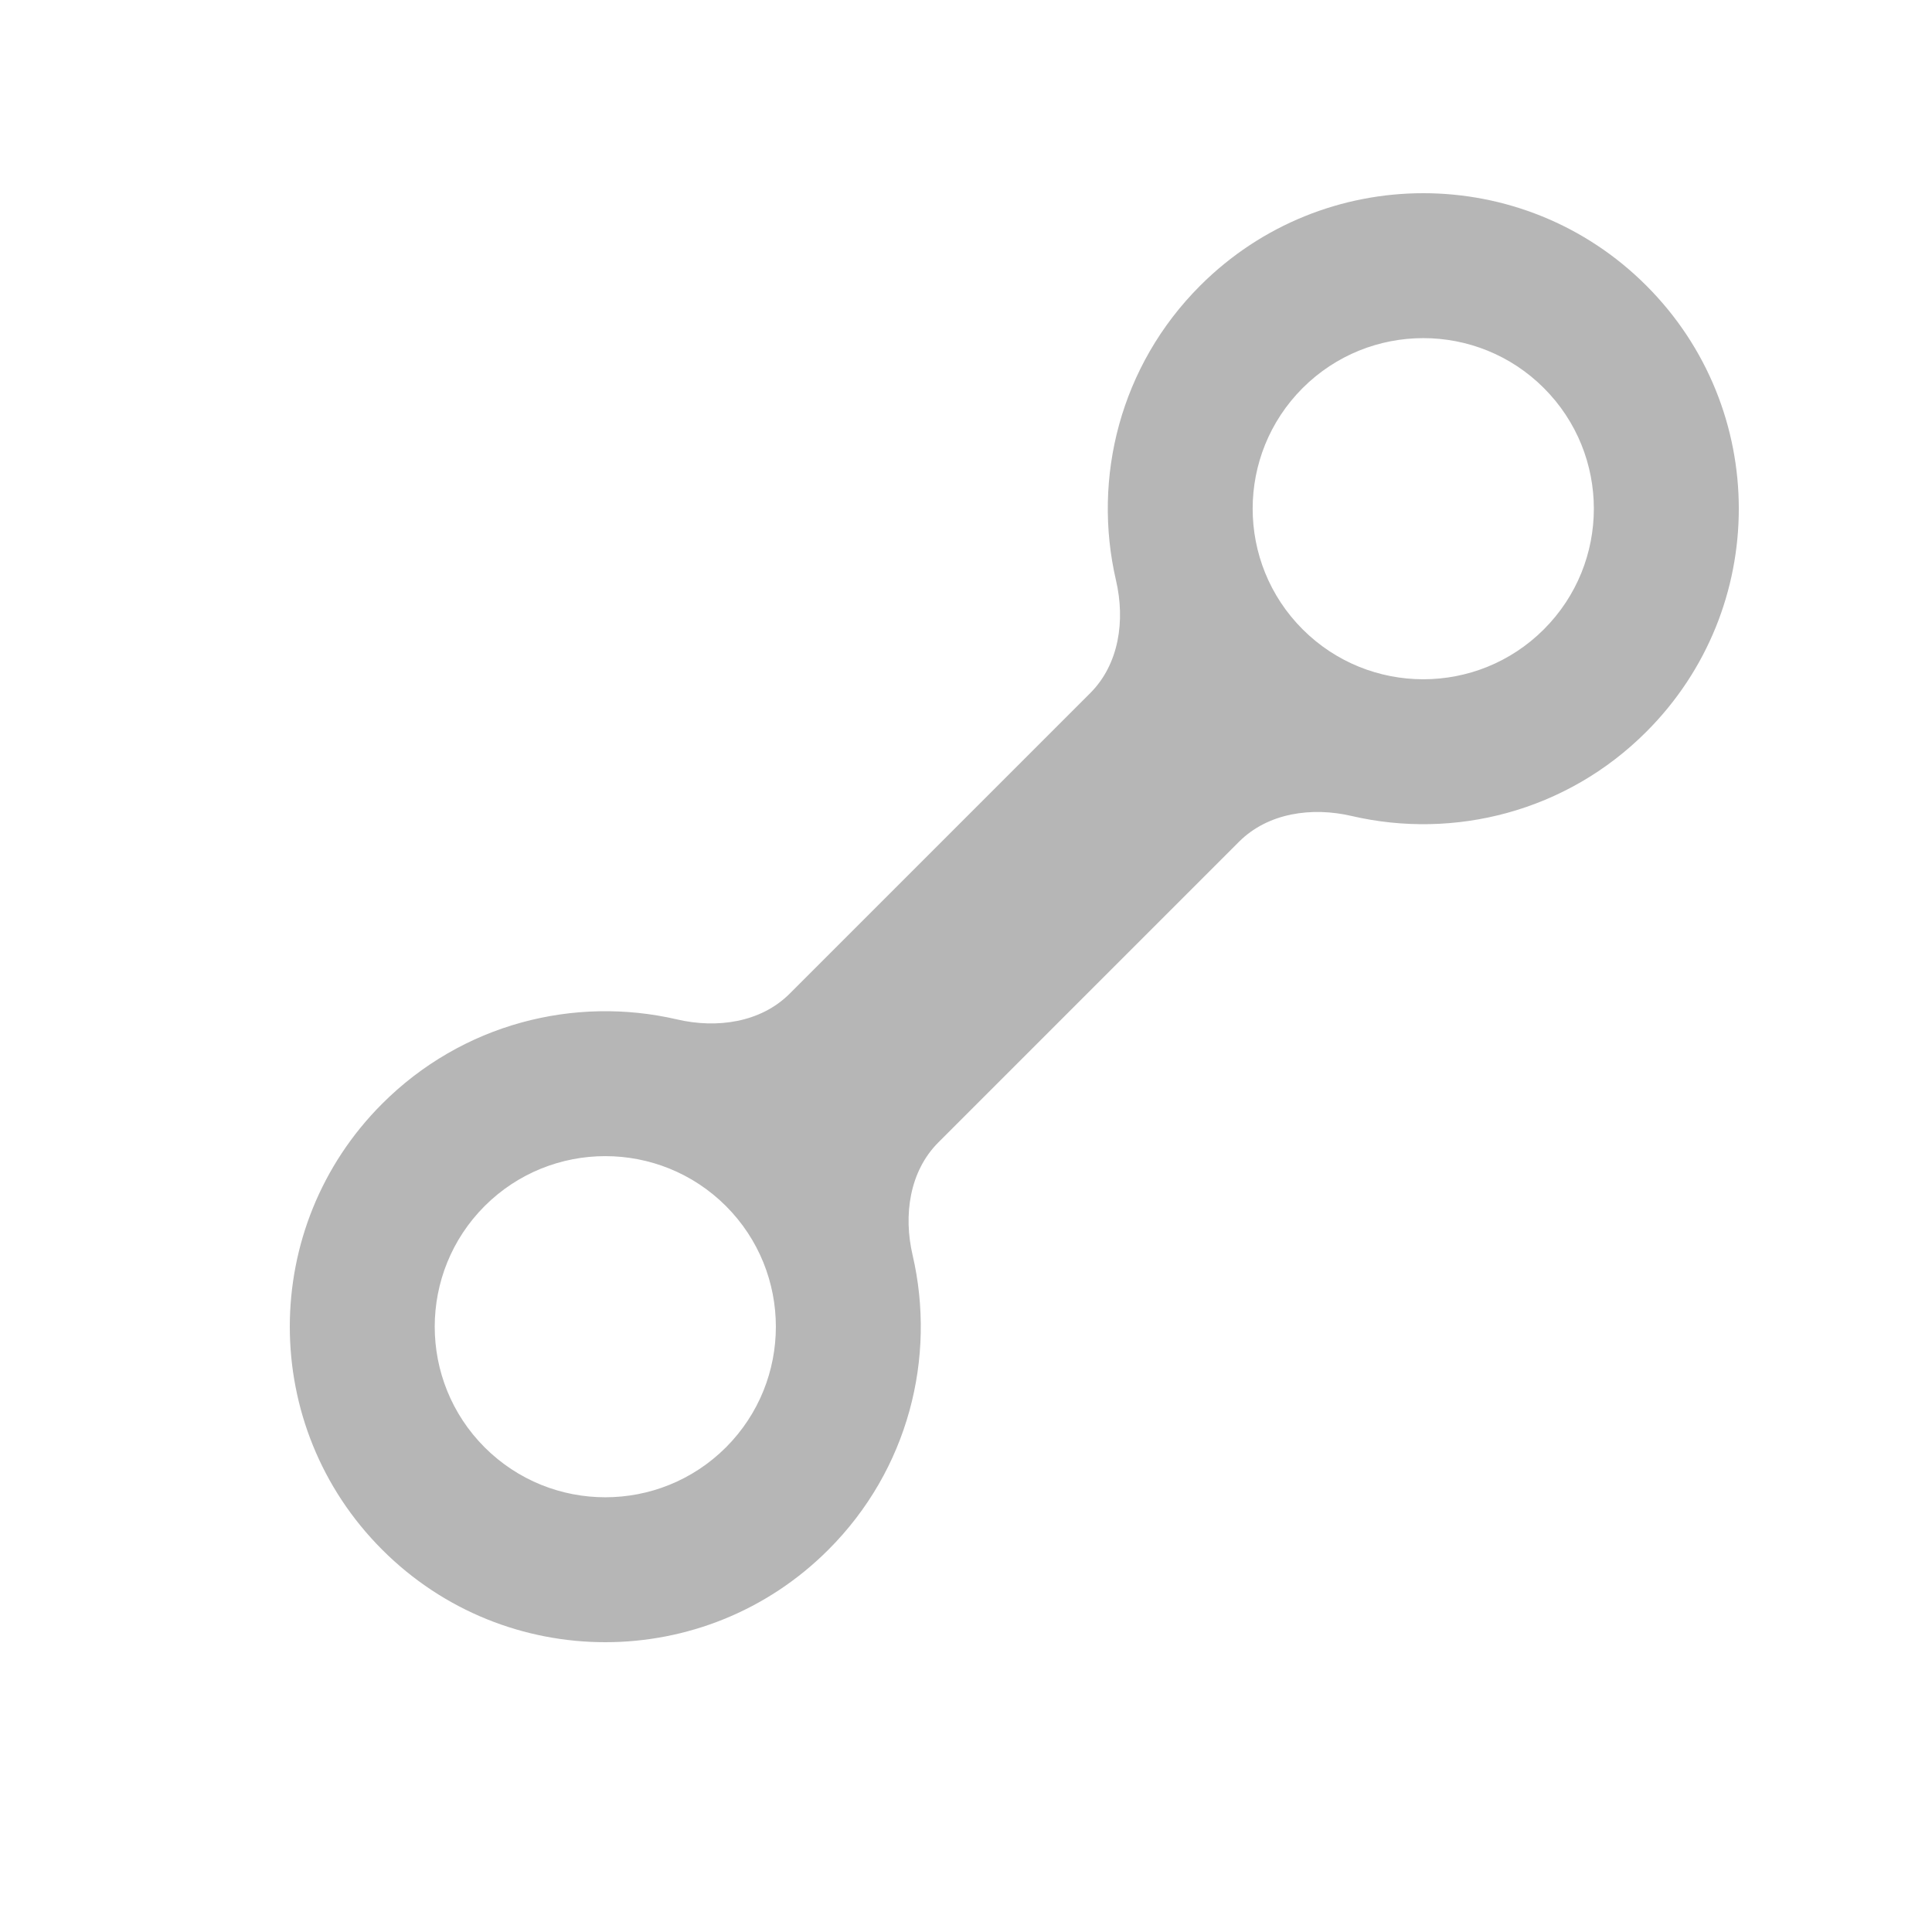
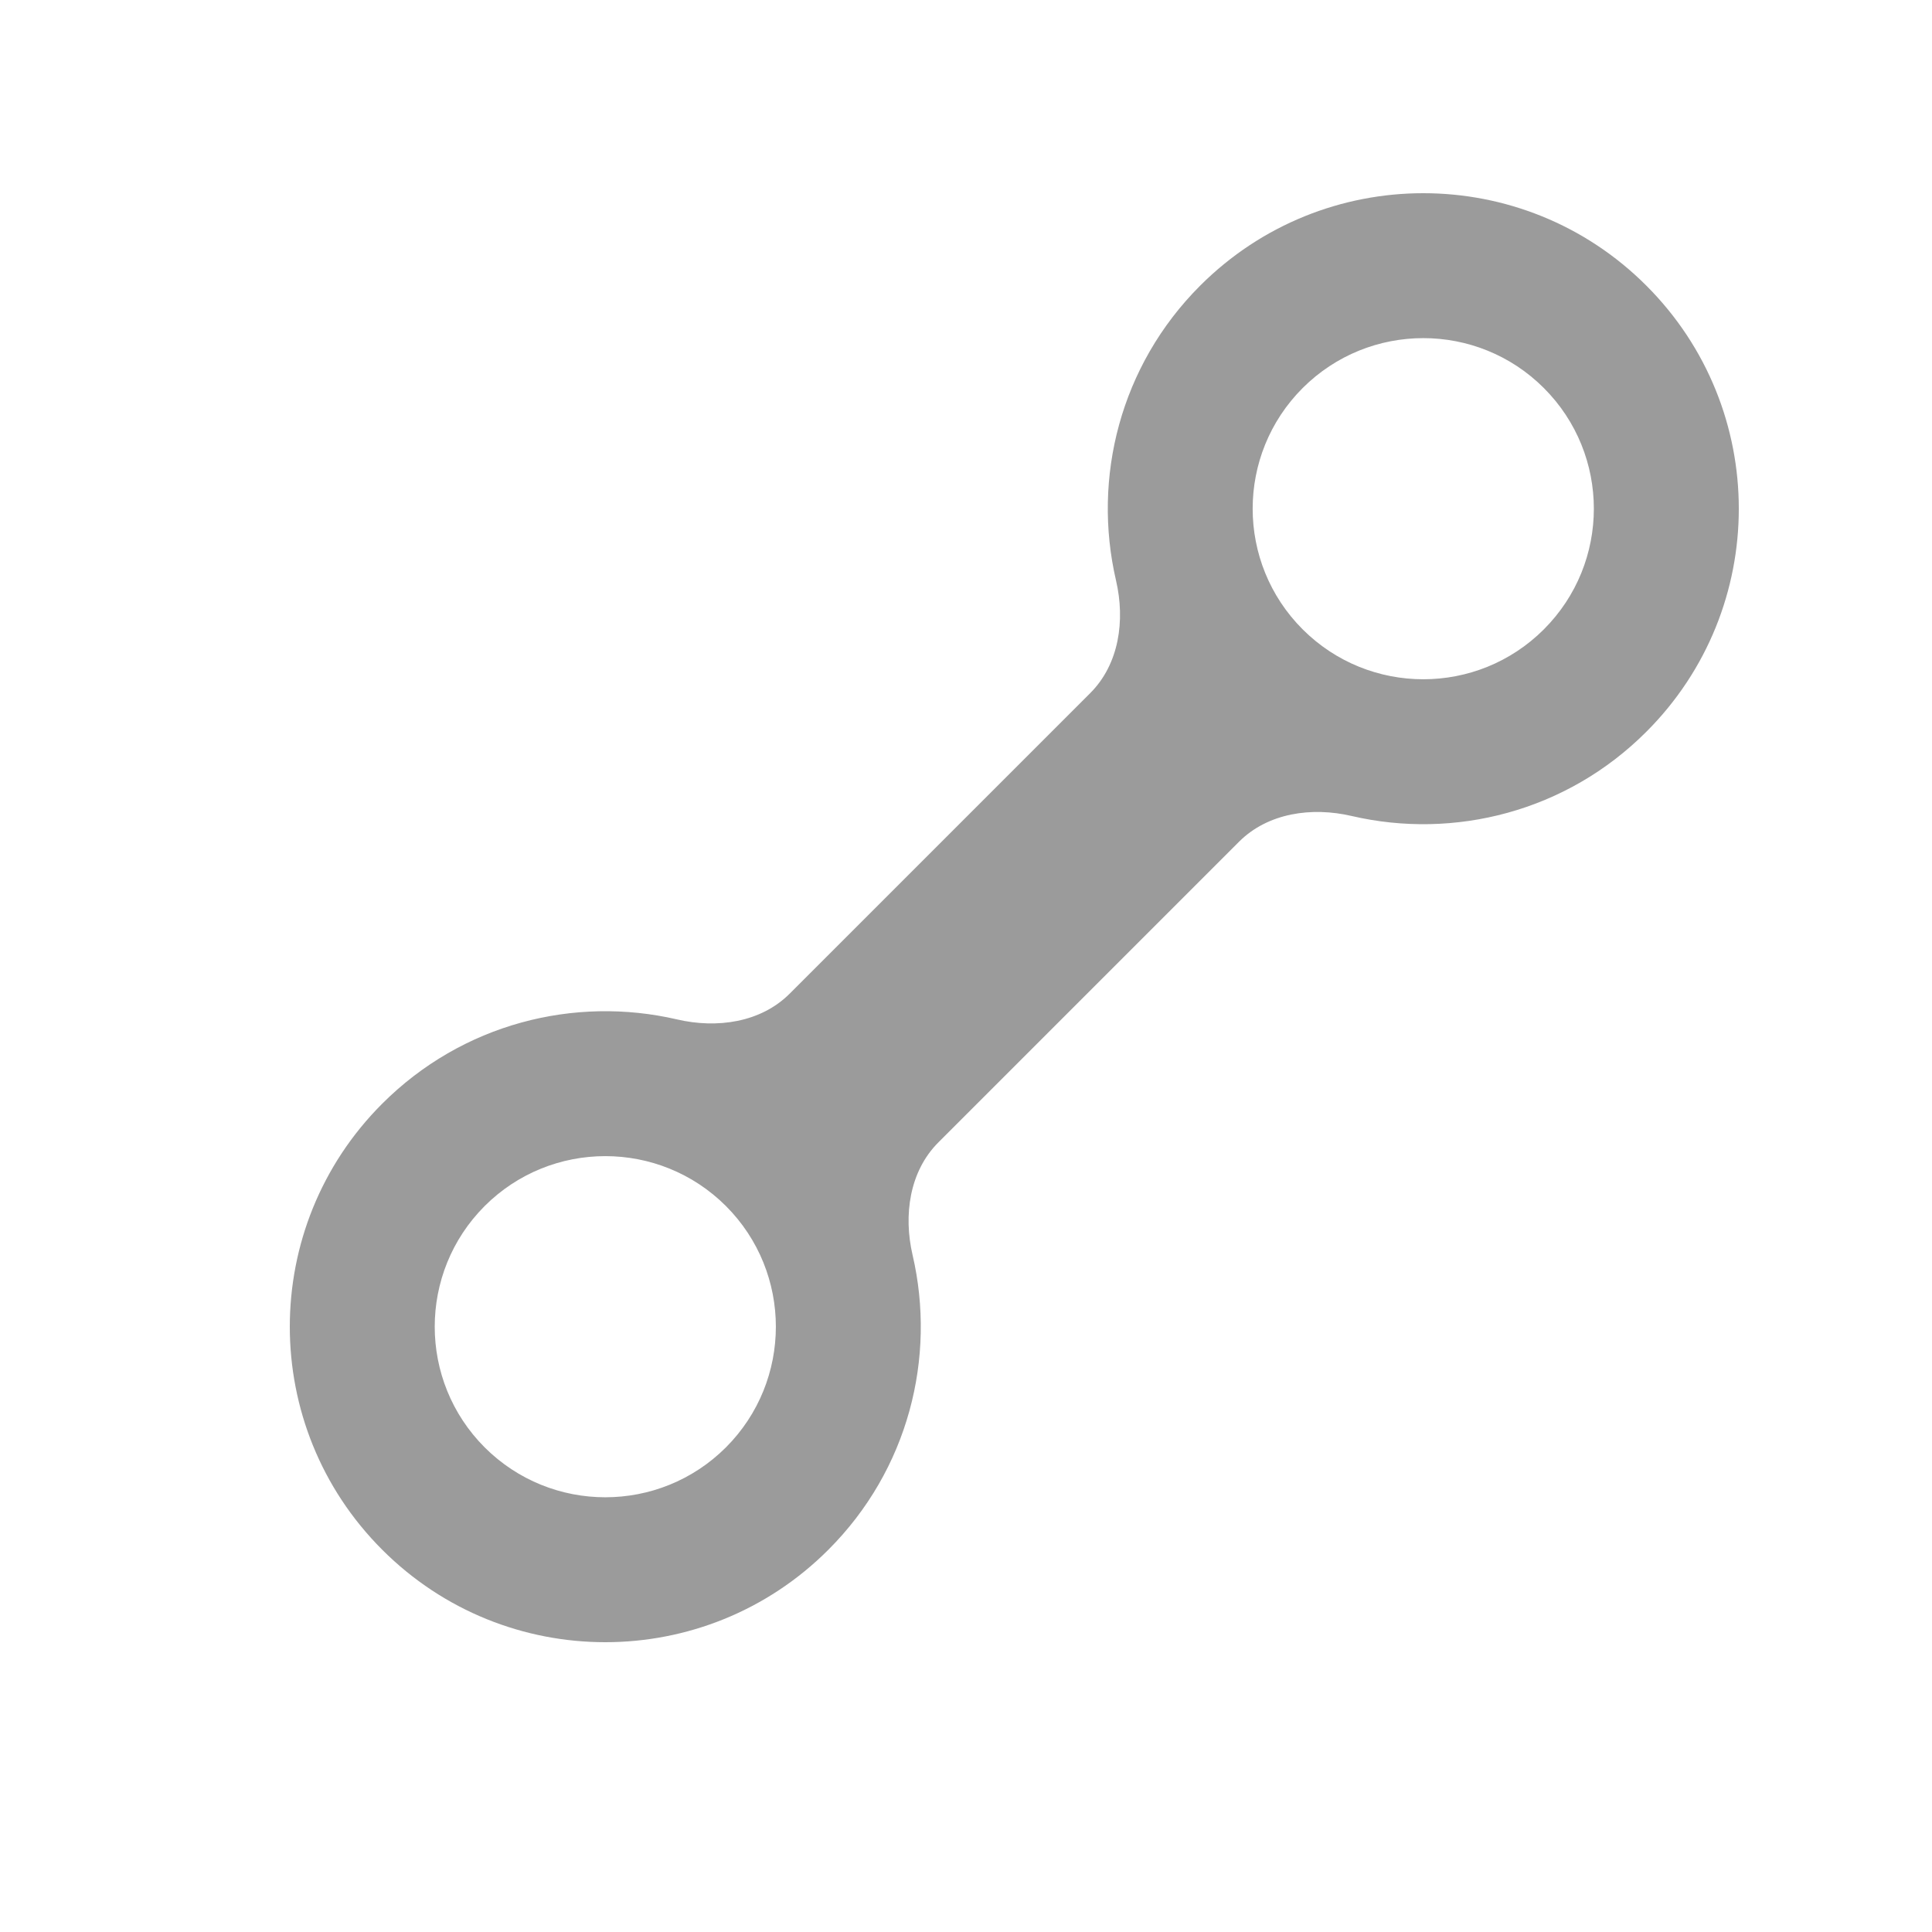
<svg xmlns="http://www.w3.org/2000/svg" width="20" height="20" viewBox="0 0 20 20" fill="none">
-   <path fill-rule="evenodd" clip-rule="evenodd" d="M15.982 6.515C16.672 5.825 16.672 4.707 15.982 4.017C15.293 3.328 14.175 3.328 13.485 4.017C12.795 4.707 12.795 5.825 13.485 6.515C14.175 7.204 15.293 7.204 15.982 6.515ZM17.043 7.575C18.319 6.3 18.319 4.232 17.043 2.957C15.768 1.681 13.7 1.681 12.424 2.957C11.596 3.785 11.306 4.946 11.553 6.009C11.649 6.422 11.586 6.875 11.286 7.175L8.175 10.286C7.875 10.586 7.421 10.649 7.009 10.553C5.946 10.306 4.785 10.597 3.957 11.425C2.681 12.7 2.681 14.768 3.957 16.043C5.232 17.319 7.3 17.319 8.575 16.043C9.403 15.216 9.694 14.054 9.447 12.992C9.351 12.58 9.414 12.126 9.714 11.826L12.826 8.714C13.126 8.414 13.58 8.351 13.992 8.447C15.054 8.694 16.216 8.403 17.043 7.575ZM7.515 14.983C8.204 14.293 8.204 13.175 7.515 12.485C6.825 11.796 5.707 11.796 5.017 12.485C4.328 13.175 4.328 14.293 5.017 14.983C5.707 15.672 6.825 15.672 7.515 14.983Z" fill="#b6b6b6" />
+   <path fill-rule="evenodd" clip-rule="evenodd" d="M15.982 6.515C16.672 5.825 16.672 4.707 15.982 4.017C15.293 3.328 14.175 3.328 13.485 4.017C12.795 4.707 12.795 5.825 13.485 6.515C14.175 7.204 15.293 7.204 15.982 6.515ZM17.043 7.575C18.319 6.3 18.319 4.232 17.043 2.957C15.768 1.681 13.7 1.681 12.424 2.957C11.596 3.785 11.306 4.946 11.553 6.009C11.649 6.422 11.586 6.875 11.286 7.175L8.175 10.286C7.875 10.586 7.421 10.649 7.009 10.553C5.946 10.306 4.785 10.597 3.957 11.425C2.681 12.7 2.681 14.768 3.957 16.043C5.232 17.319 7.3 17.319 8.575 16.043C9.403 15.216 9.694 14.054 9.447 12.992C9.351 12.58 9.414 12.126 9.714 11.826L12.826 8.714C13.126 8.414 13.58 8.351 13.992 8.447C15.054 8.694 16.216 8.403 17.043 7.575ZM7.515 14.983C8.204 14.293 8.204 13.175 7.515 12.485C6.825 11.796 5.707 11.796 5.017 12.485C4.328 13.175 4.328 14.293 5.017 14.983C5.707 15.672 6.825 15.672 7.515 14.983Z" fill="#9B9B9B" />
</svg>
